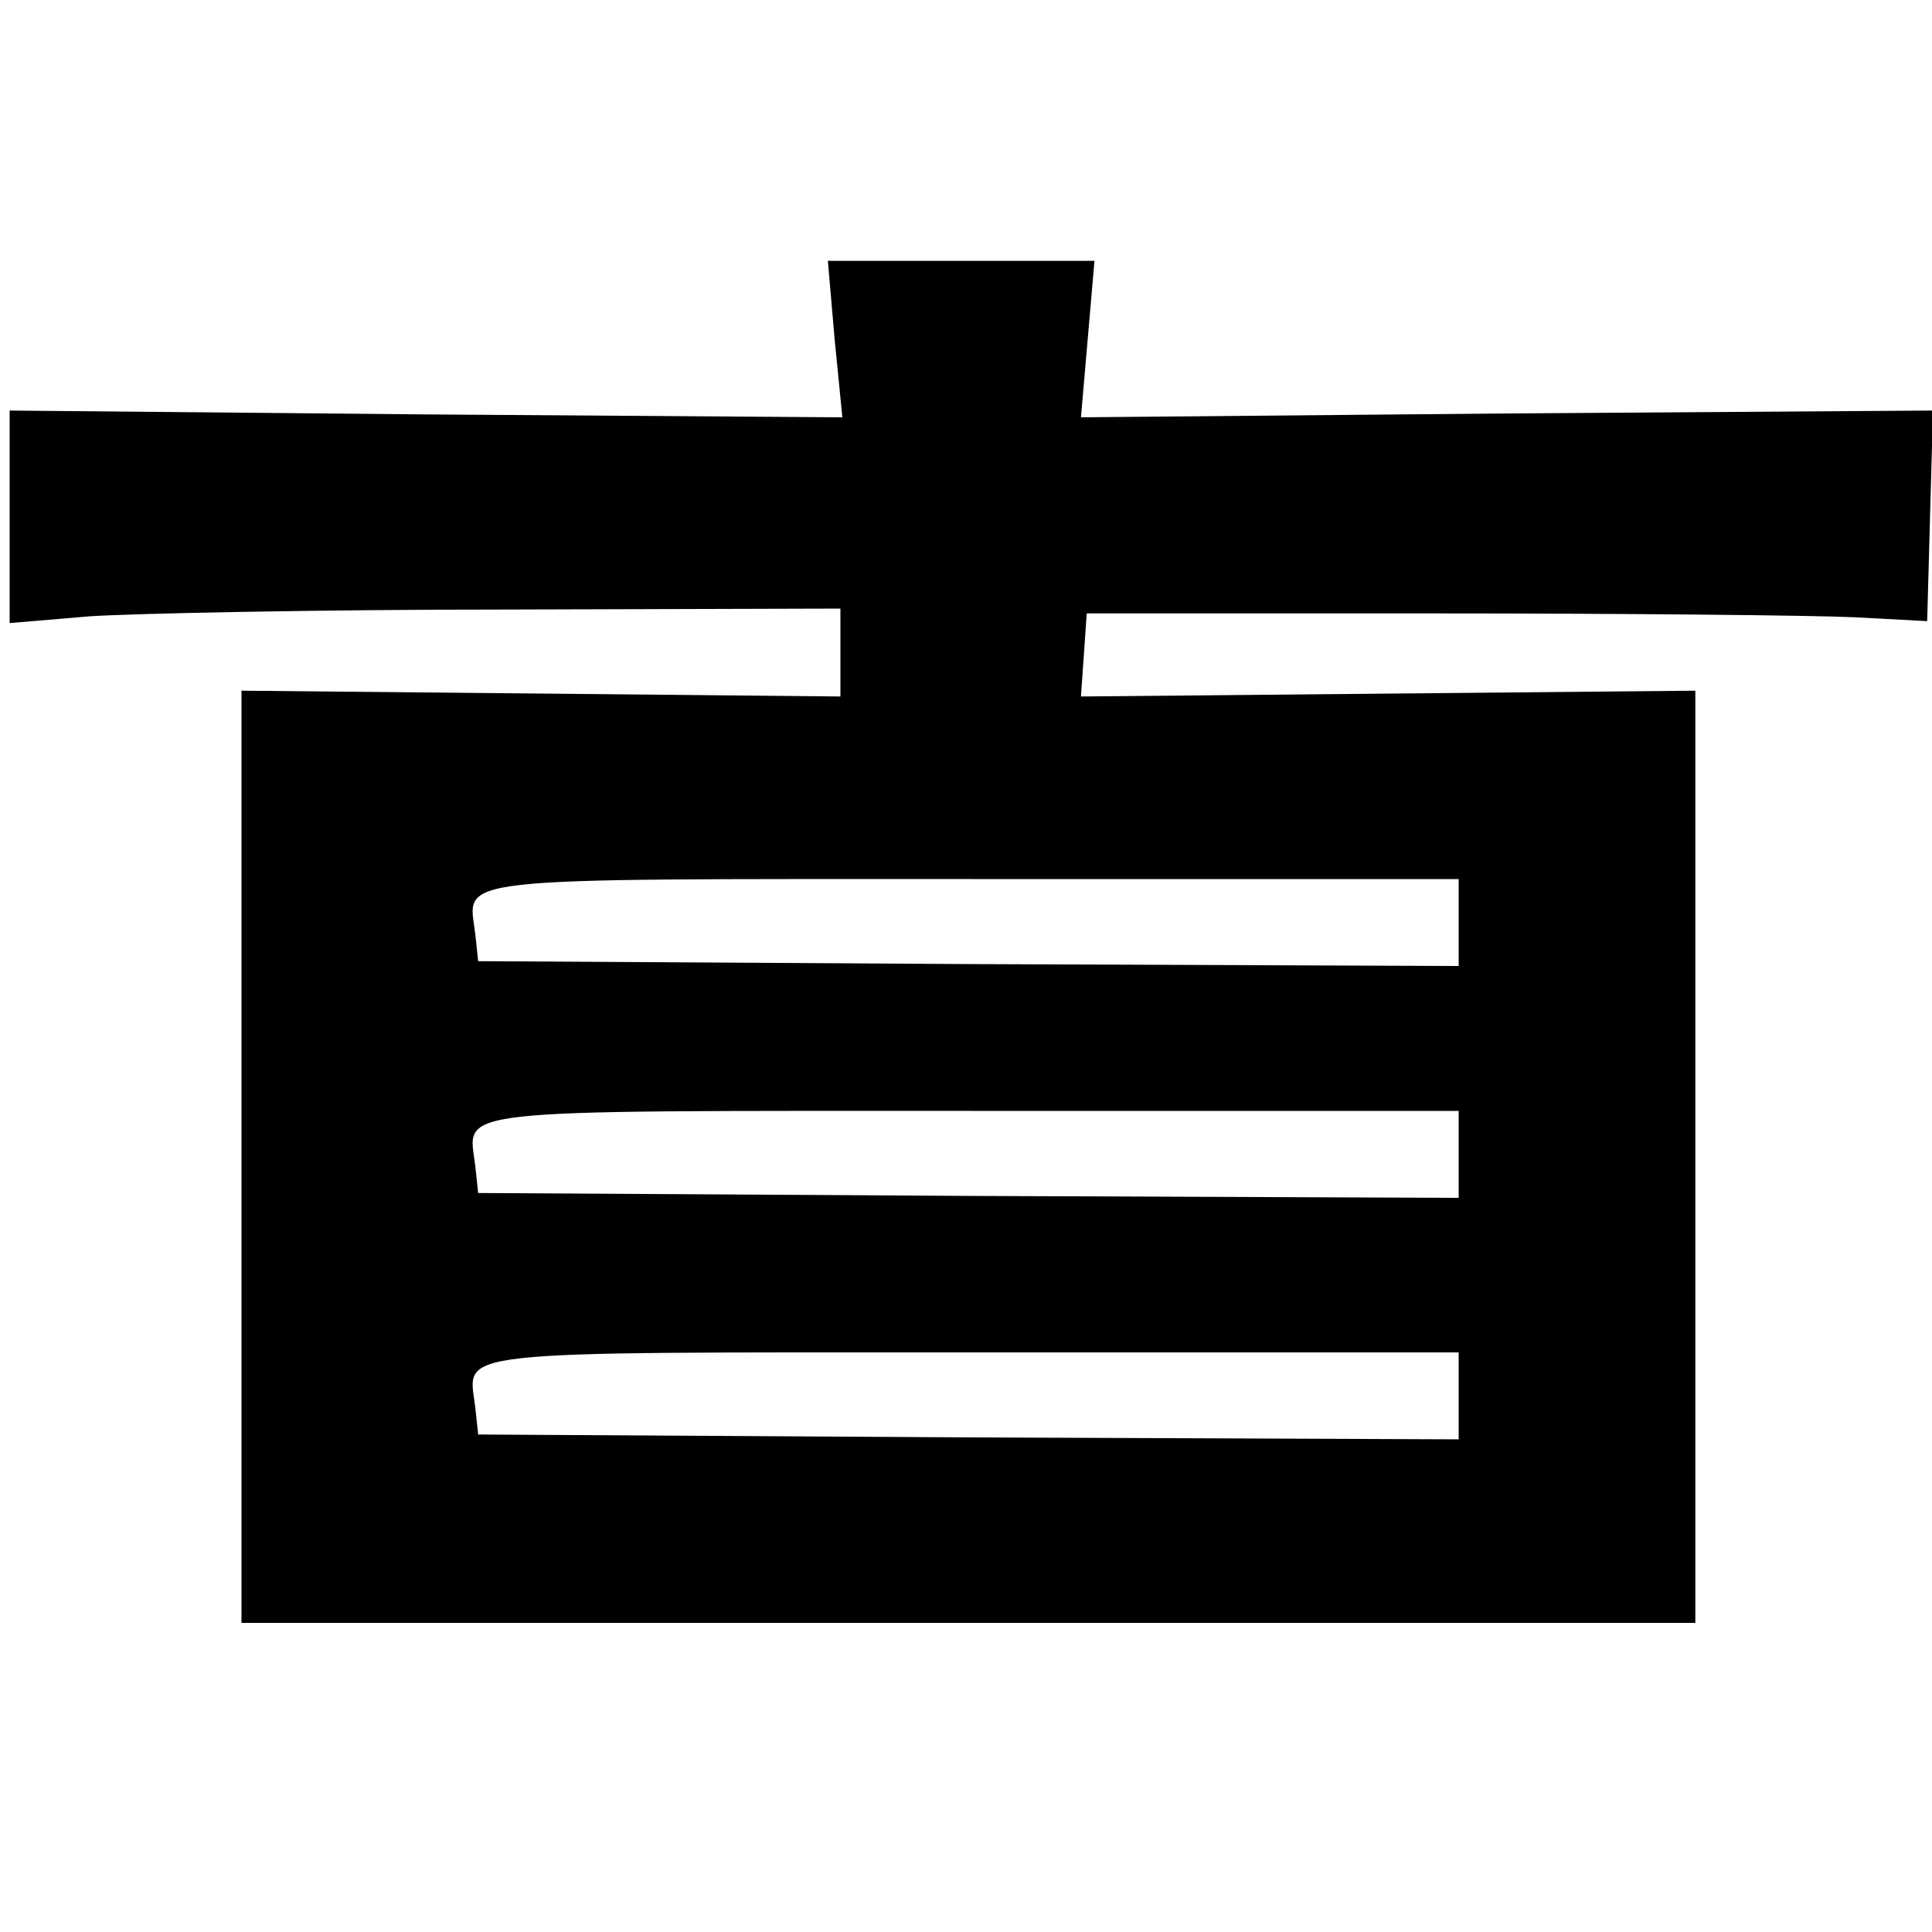
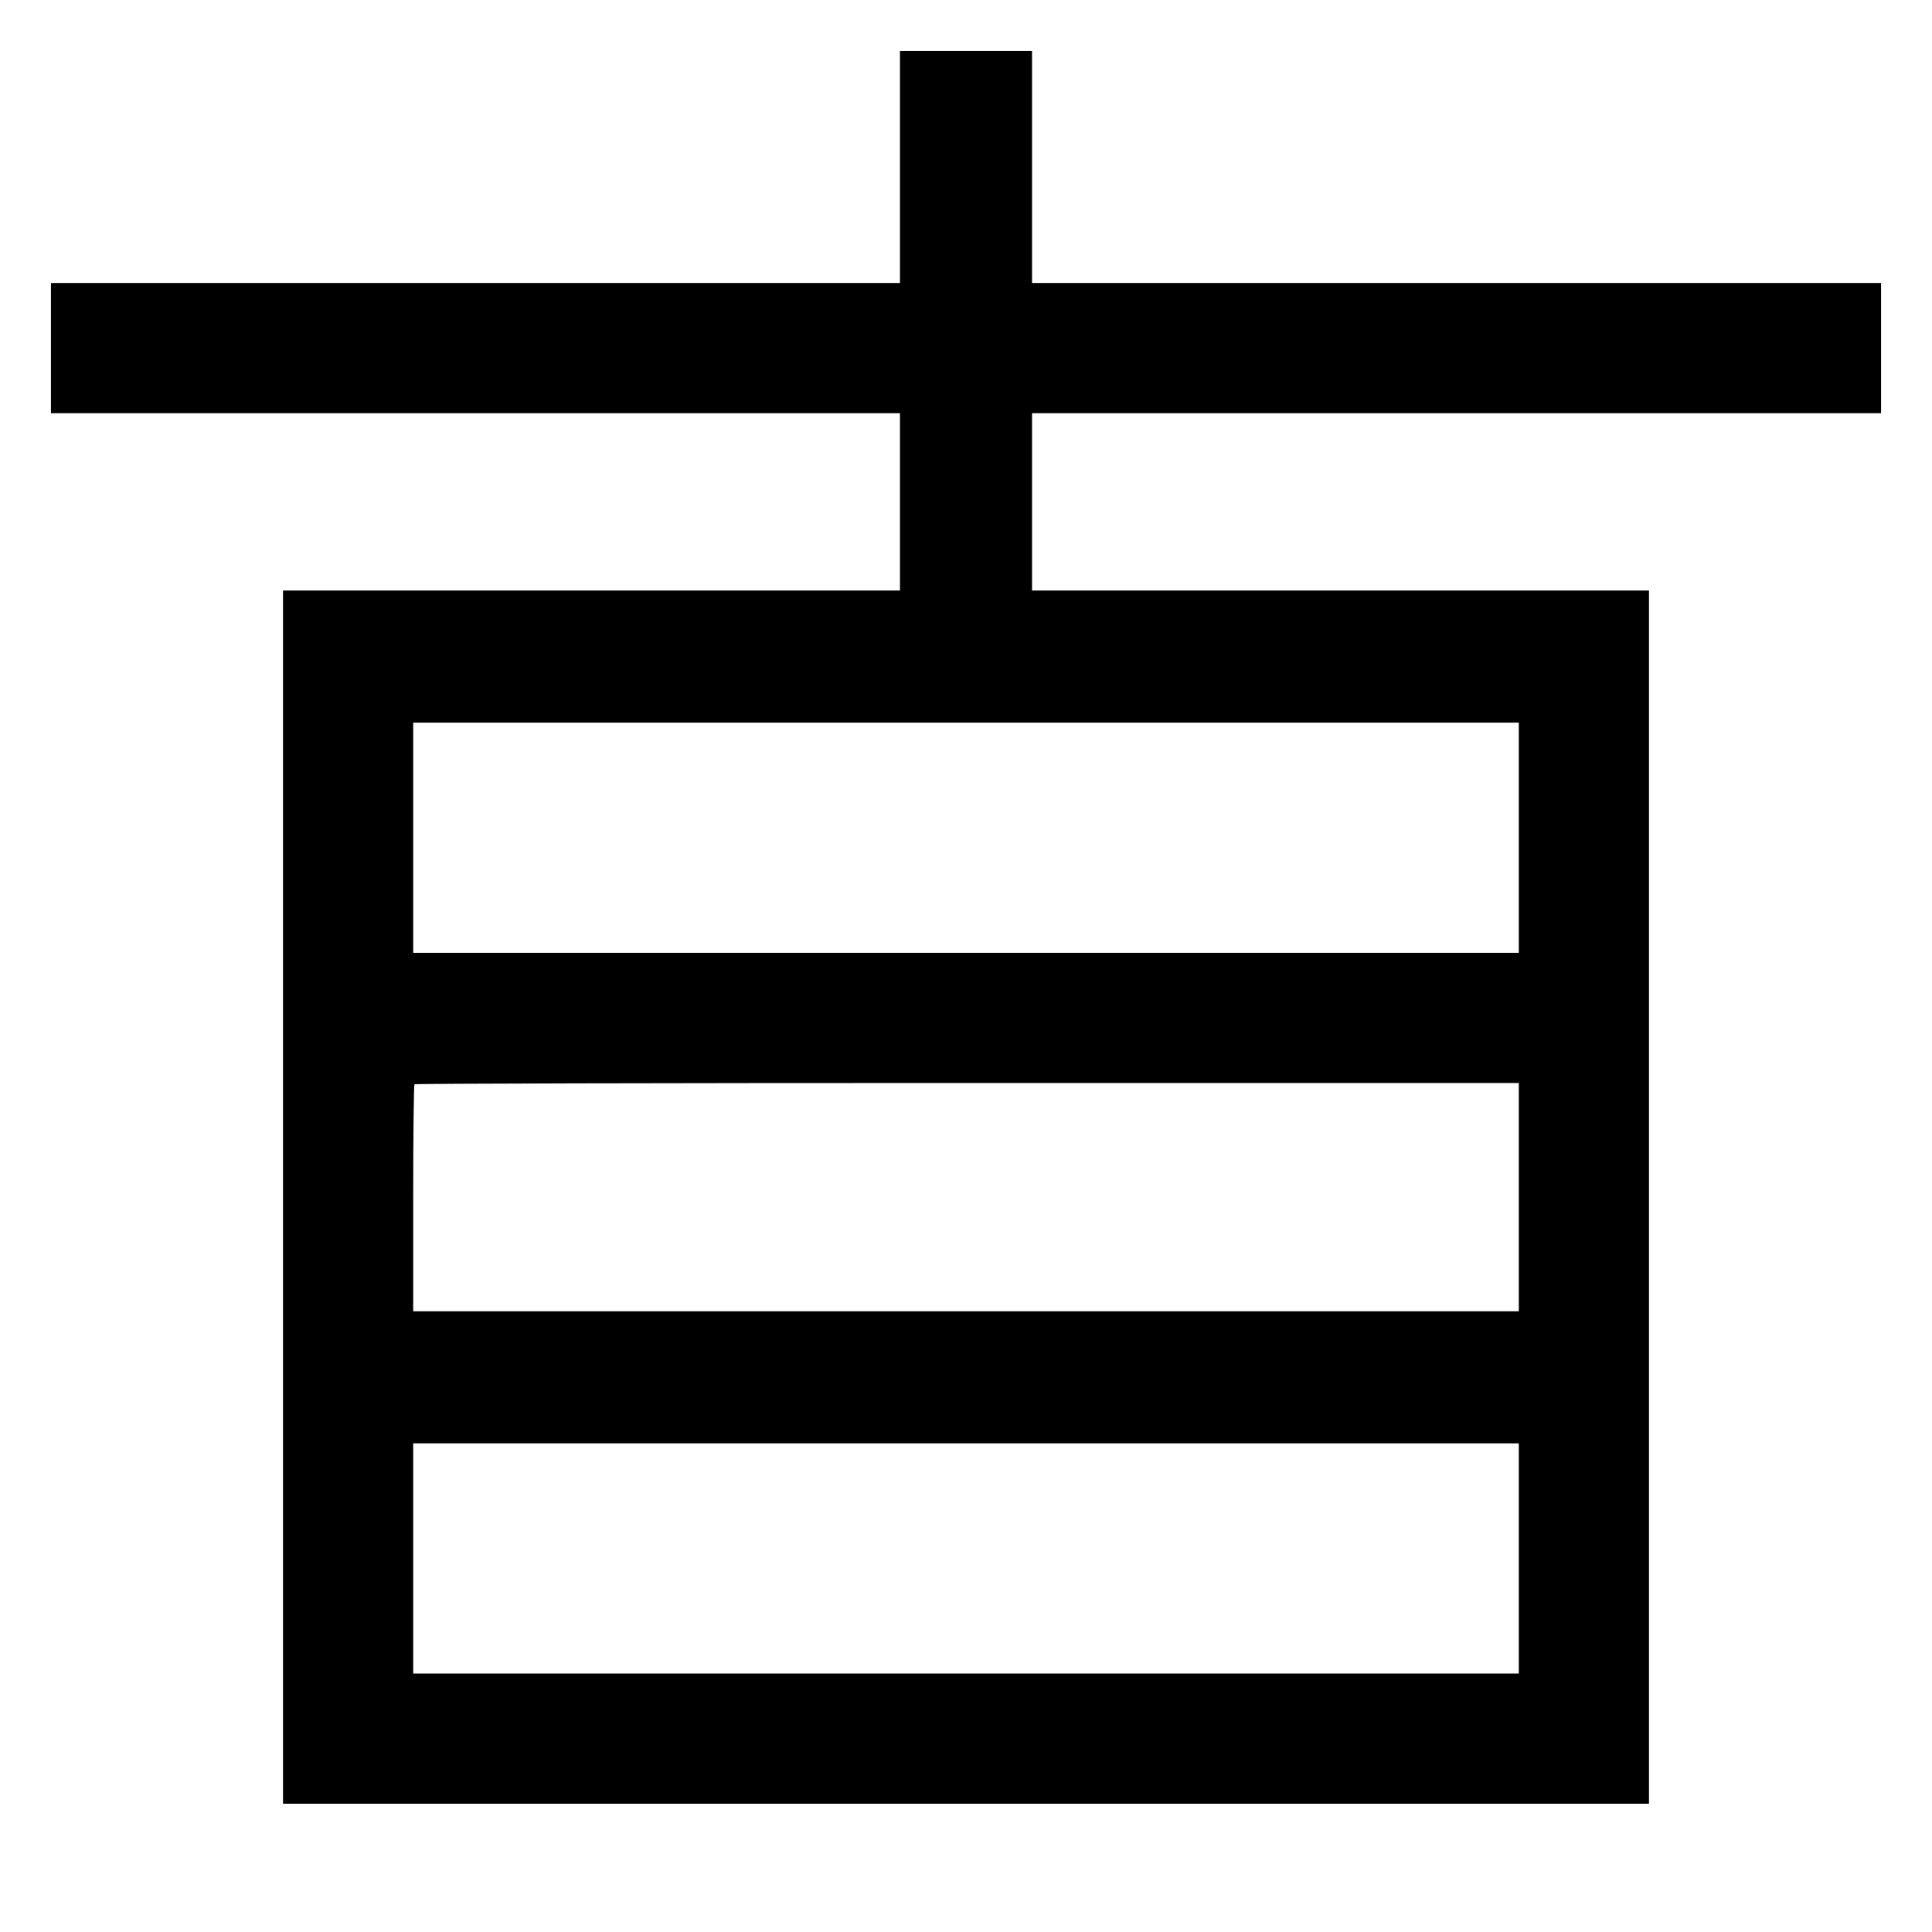
- <svg xmlns="http://www.w3.org/2000/svg" version="1.0" width="200pt" height="200pt" viewBox="0 0 200 200" preserveAspectRatio="xMidYMid meet">
-   <g transform="translate(0,200) scale(0.1,-0.1)" fill="#000000" stroke="none">
-     <path d="M864 1649 l8 -81 -431 3 -431 4 0 -110 0 -110 83 7 c45 3 238 7 430 7 l347 1 0 -46 0 -45 -310 3 -310 3 0 -482 0 -483 753 0 752 0 0 483 0 482 -318 -3 -318 -3 3 43 3 43 360 0 c198 0 394 -2 435 -4 l75 -4 3 109 3 109 -441 -3 -441 -4 7 81 7 81 -138 0 -138 0 7 -81z m646 -604 l0 -45 -507 2 -508 3 -3 28 c-7 60 -38 57 513 57 l505 0 0 -45z m0 -240 l0 -45 -507 2 -508 3 -3 28 c-7 60 -38 57 513 57 l505 0 0 -45z m0 -250 l0 -45 -507 2 -508 3 -3 28 c-7 60 -38 57 513 57 l505 0 0 -45z" />
+ <svg xmlns="http://www.w3.org/2000/svg" version="1.0" width="1024pt" height="1024pt" viewBox="0 0 1024 1024" preserveAspectRatio="xMidYMid meet">
+   <g transform="translate(0,1024) scale(0.1,-0.1)" fill="#000000" stroke="none">
+     <path d="M4770 9355 l0 -615 -2250 0 -2250 0 0 -345 0 -345 2250 0 2250 0 0 -470 0 -470 -1635 0 -1635 0 0 -3215 0 -3215 3620 0 3620 0 0 3215 0 3215 -1635 0 -1635 0 0 470 0 470 2250 0 2250 0 0 345 0 345 -2250 0 -2250 0 0 615 0 615 -350 0 -350 0 0 -615z m3280 -3555 l0 -610 -2930 0 -2930 0 0 610 0 610 2930 0 2930 0 0 -610z m0 -1905 l0 -605 -2930 0 -2930 0 0 598 c0 329 3 602 7 605 3 4 1322 7 2930 7 l2923 0 0 -605z m0 -1915 l0 -610 -2930 0 -2930 0 0 610 0 610 2930 0 2930 0 0 -610z" />
  </g>
</svg>
